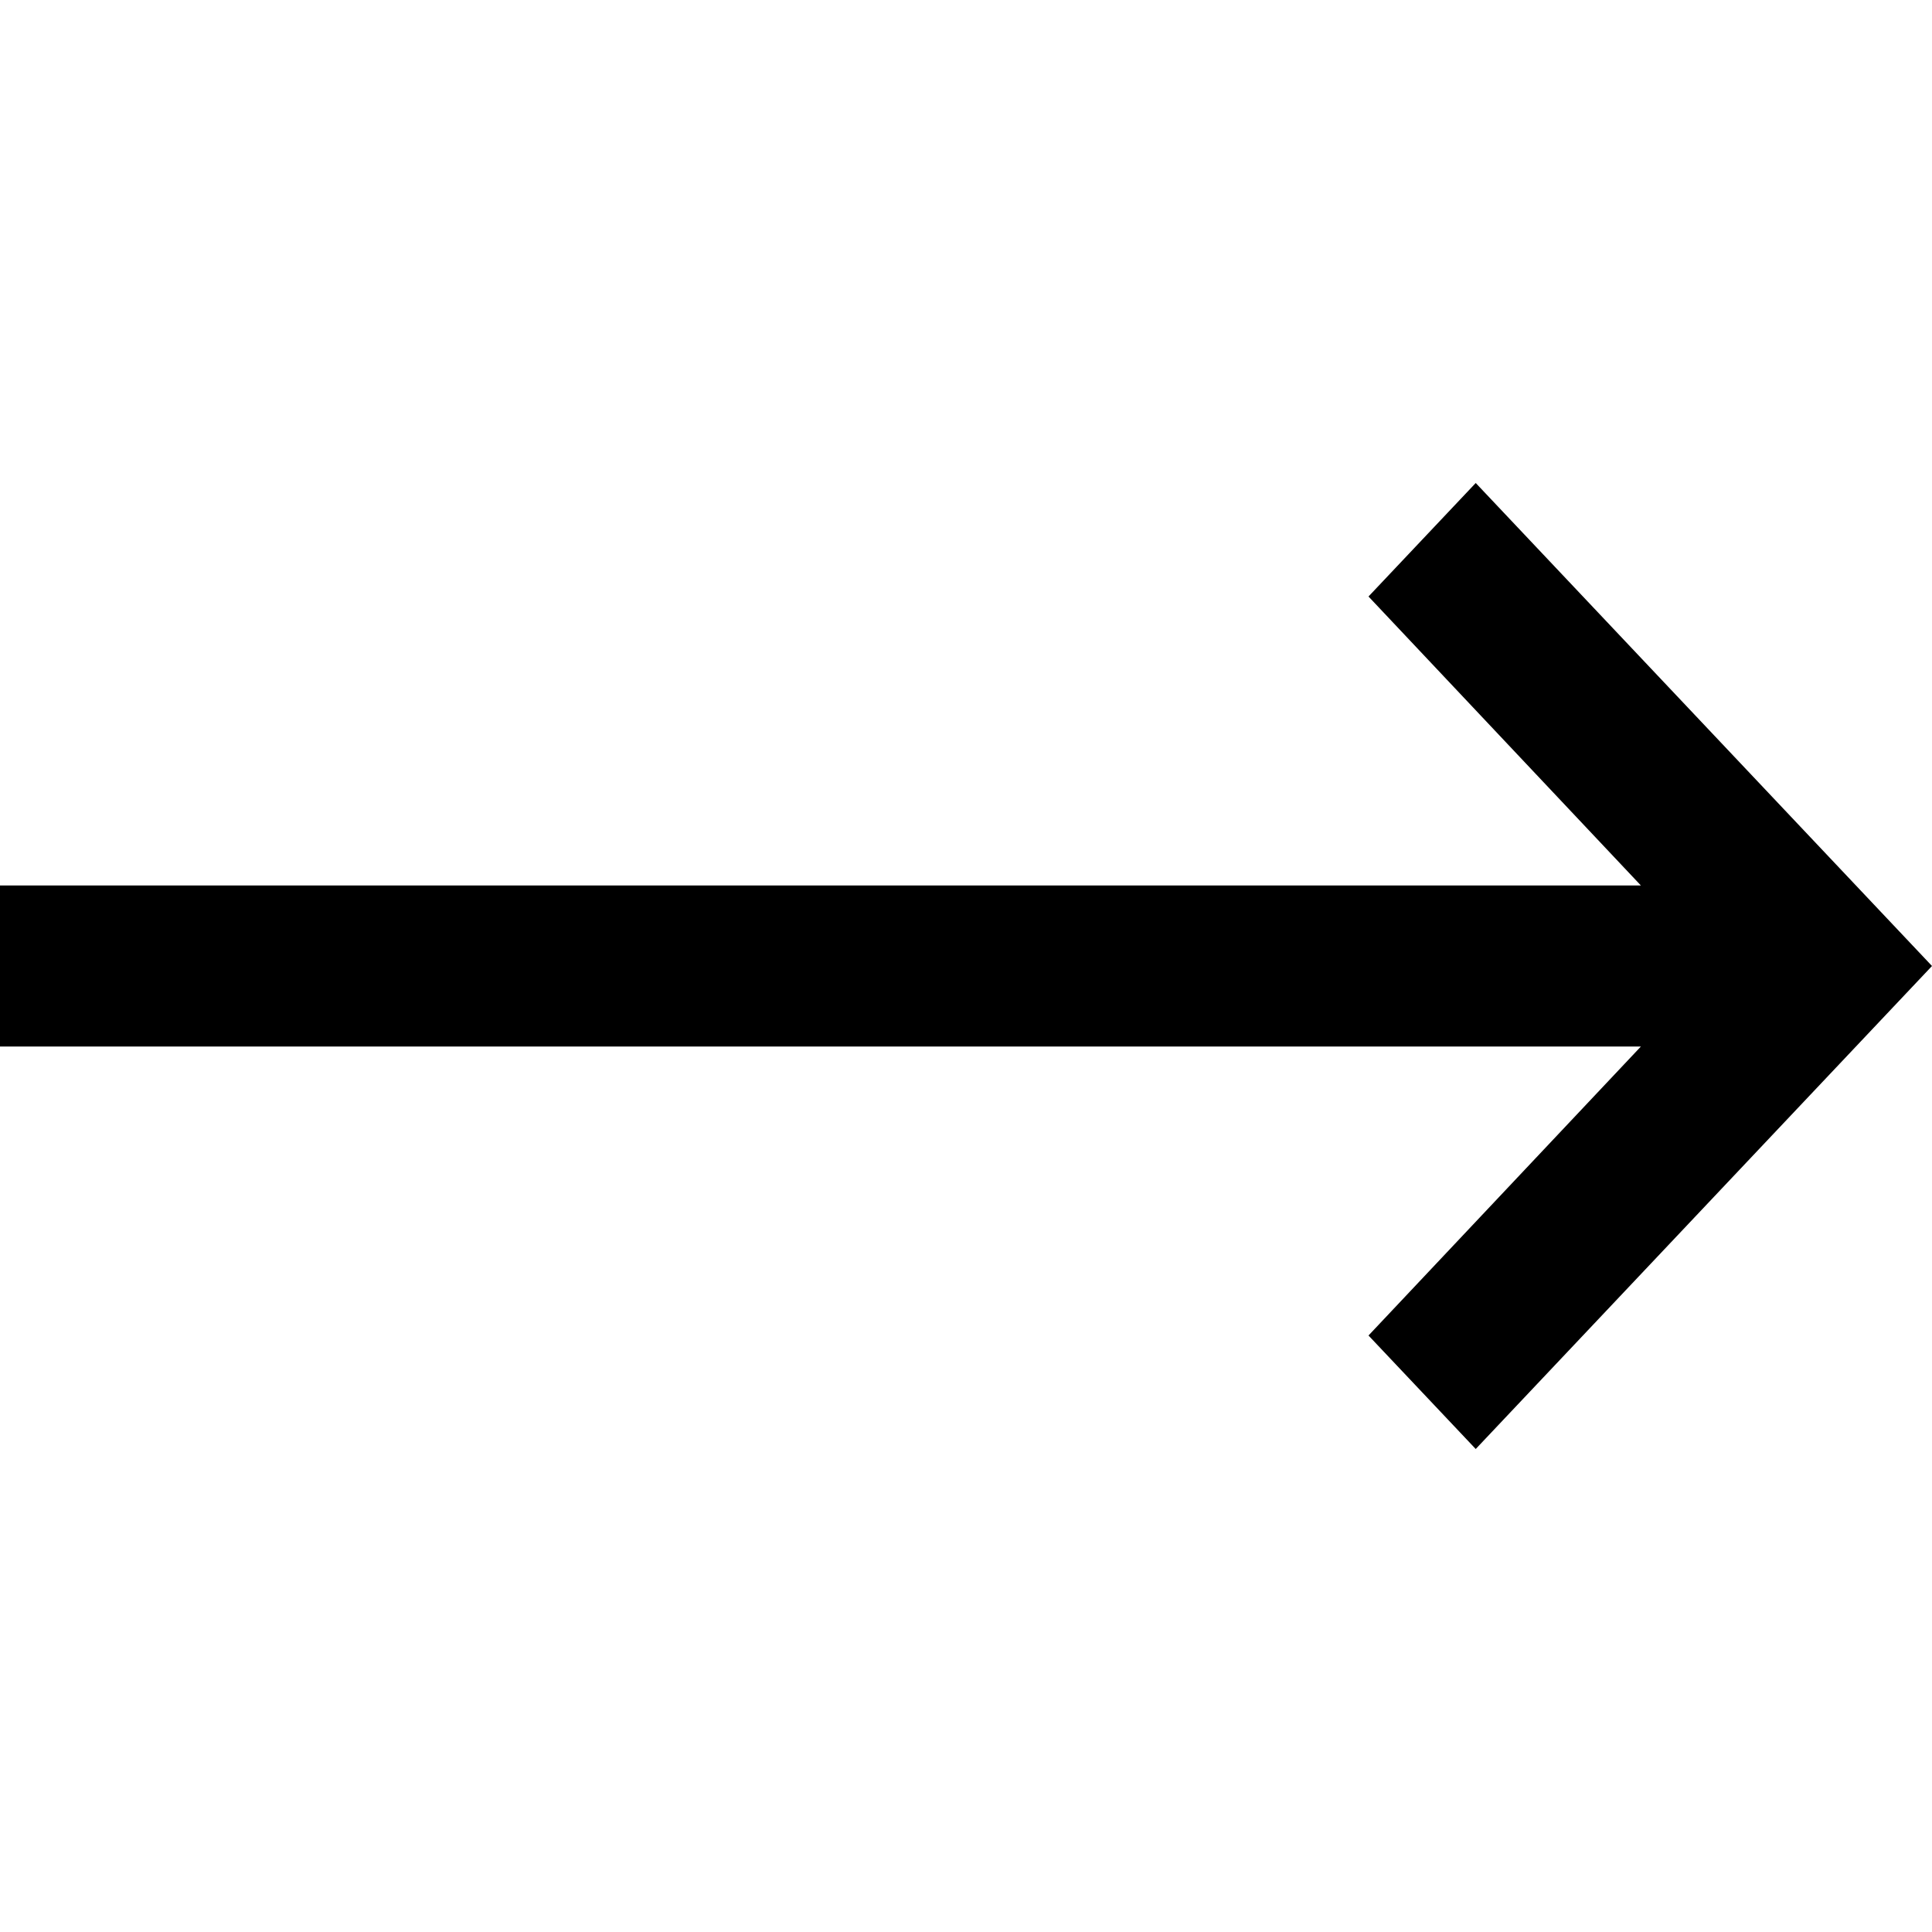
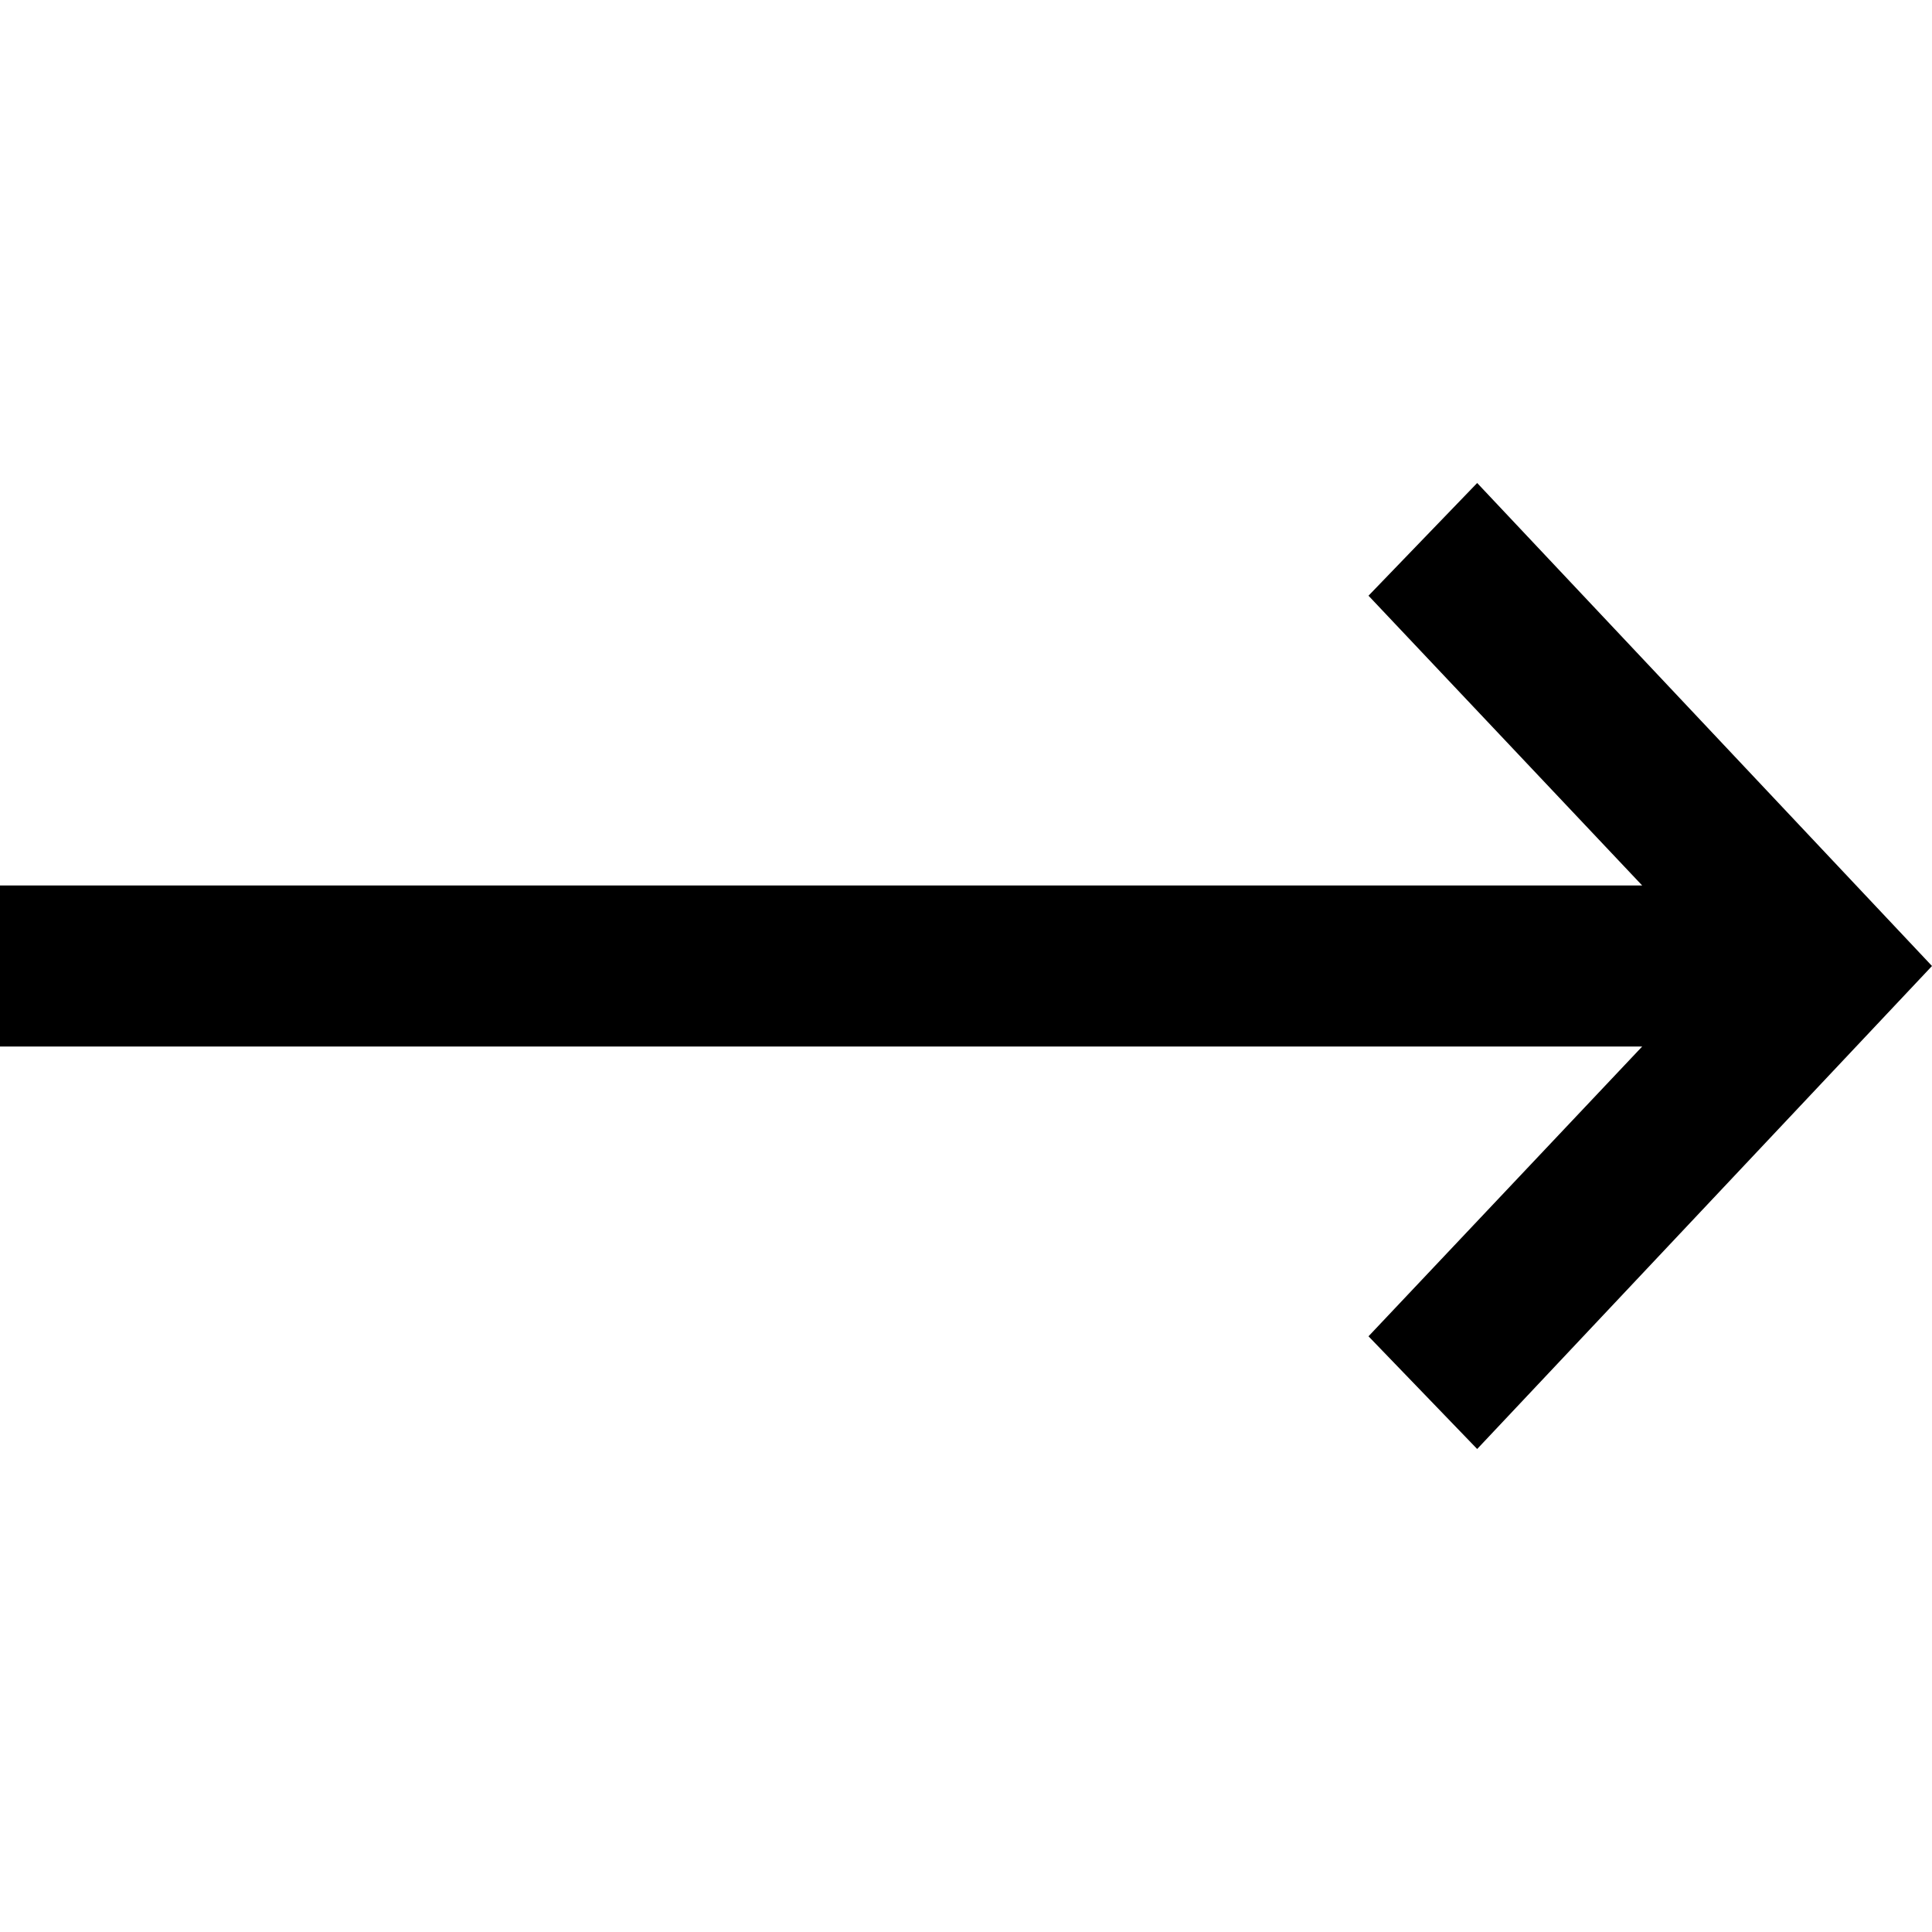
- <svg xmlns="http://www.w3.org/2000/svg" width="48px" height="48px" viewBox="0 0 48 48" version="1.1">
-   <g id="Icon/arrow-forward-black" stroke="none" stroke-width="1" fill="none" fill-rule="evenodd">
-     <path d="M36.664,12 L48,24 L36.664,36 L34,33.18 L40.768,26 L0,26 L0,22 L40.768,22 L34,14.82 L36.664,12 Z" id="Combined-Shape" fill="#000000" />
-   </g>
+ <svg xmlns="http://www.w3.org/2000/svg" version="1.1" x="0px" y="0px" viewBox="0 0 48 48" style="enable-background:new 0 0 48 48;" xml:space="preserve">
+   <style type="text/css">
+ 	.st0{fill-rule:evenodd;clip-rule:evenodd;}
+ </style>
+   <path class="st0" d="M36.7,12L48,24L36.7,36L34,33.2l6.8-7.2H0v-4h40.8L34,14.8L36.7,12z" />
</svg>
